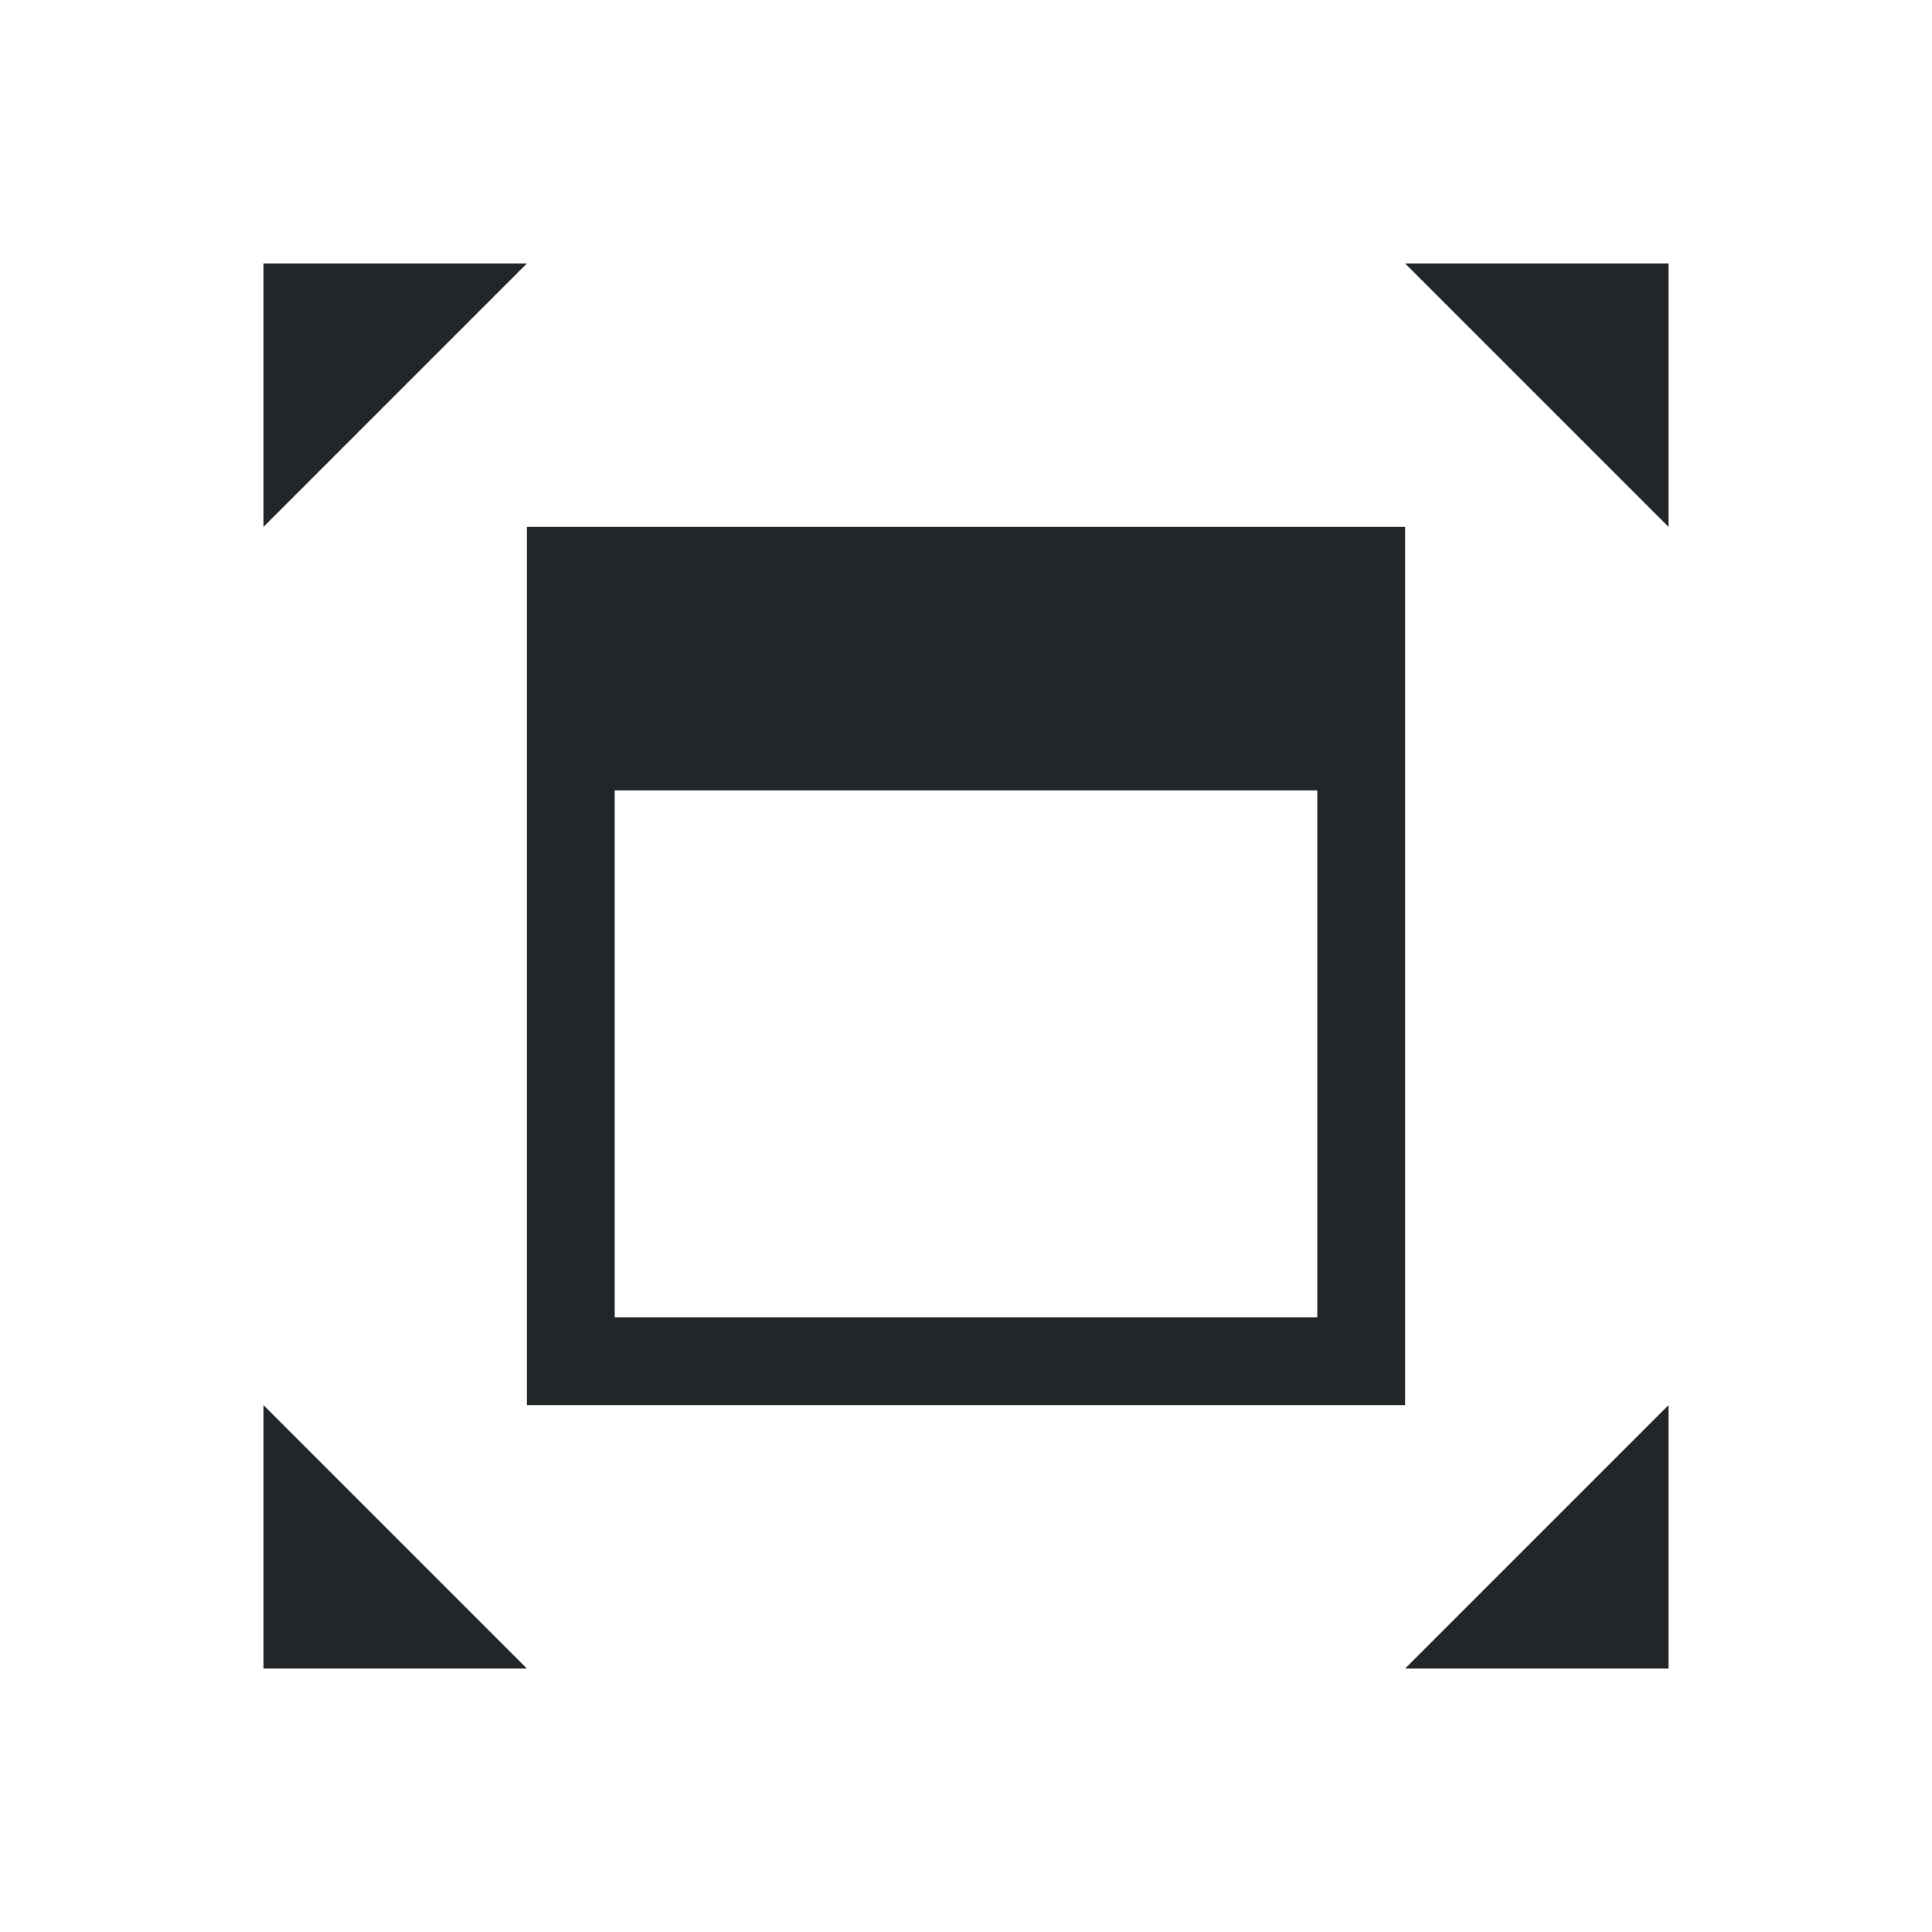
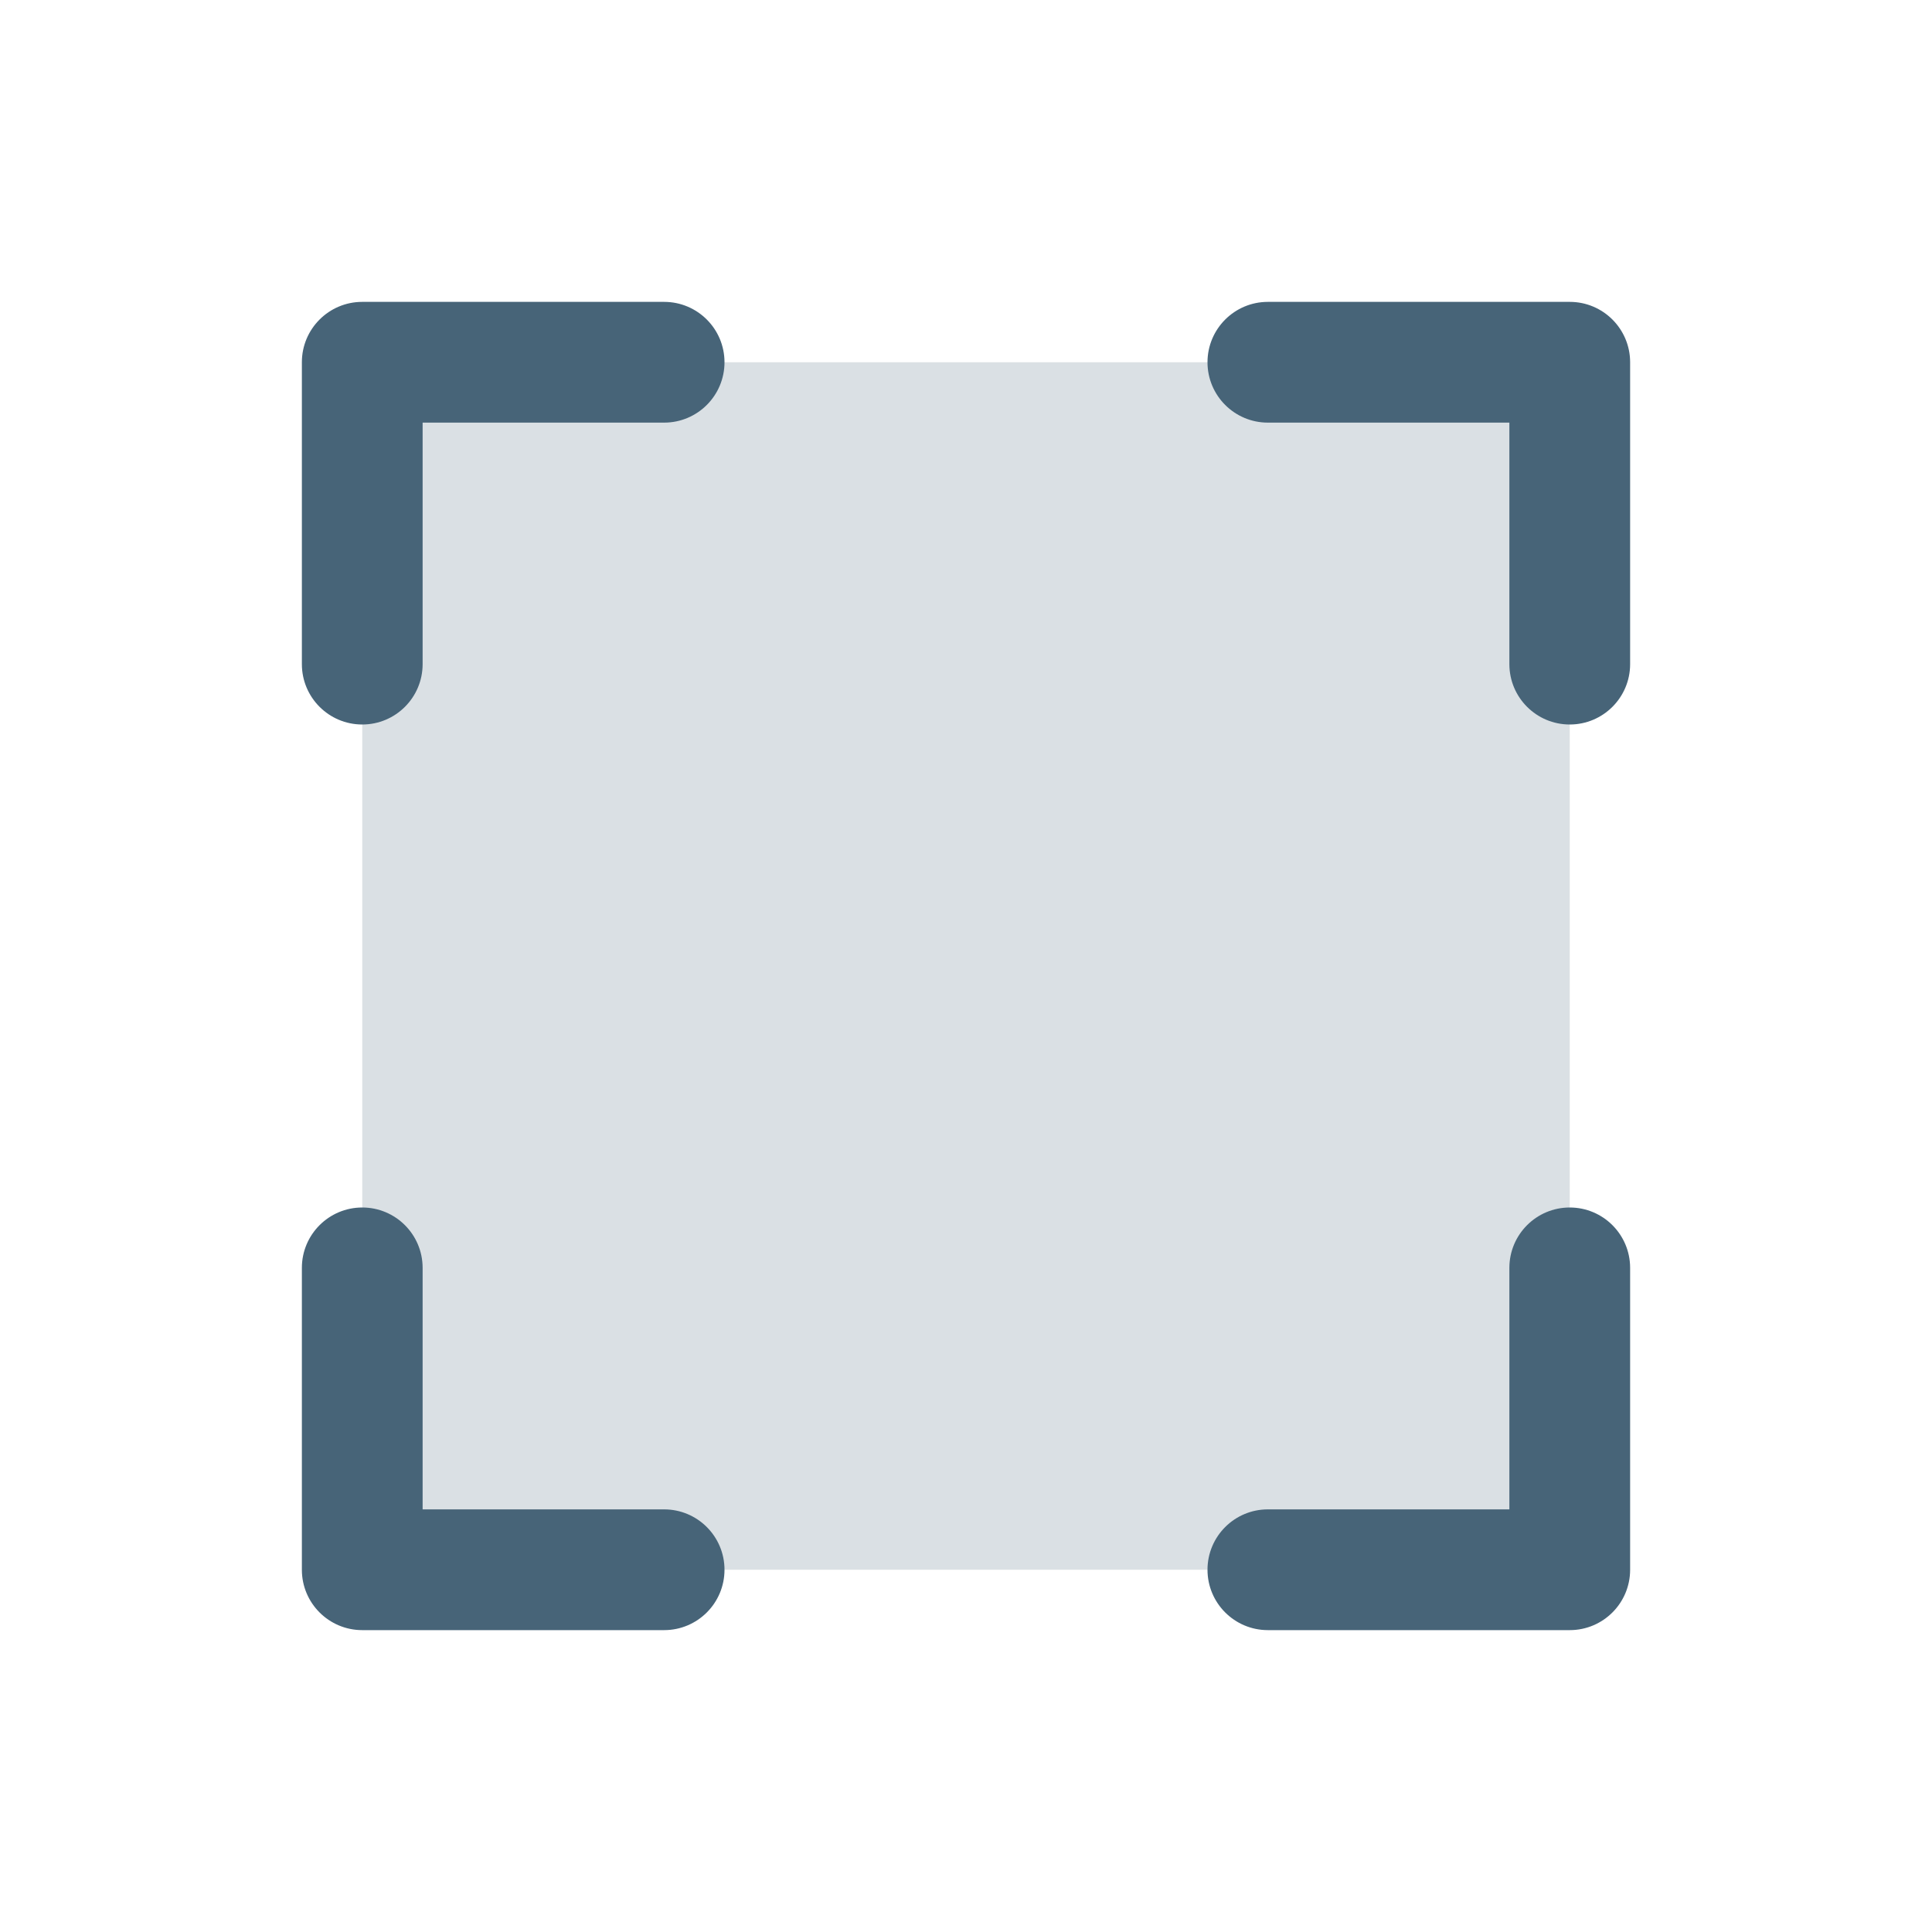
- <svg xmlns="http://www.w3.org/2000/svg" viewBox="0 0 22 22">
-   <defs id="defs3051">
-     <style type="text/css" id="current-color-scheme">
-       .ColorScheme-Text {
-         color:#232629;
-       }
-       </style>
-   </defs>
-   <path style="fill:currentColor;fill-opacity:1;stroke:none" d="M 3 3 L 3 6 L 6 3 L 3 3 z M 16 3 L 19 6 L 19 3 L 16 3 z M 6 6 L 6 9 L 6 15 L 6 16 L 16 16 L 16 15 L 16 6 L 7 6 L 6 6 z M 7 9 L 15 9 L 15 15 L 7 15 L 7 9 z M 3 16 L 3 19 L 6 19 L 3 16 z M 19 16 L 16 19 L 19 19 L 19 16 z " class="ColorScheme-Text" />
+ <svg xmlns="http://www.w3.org/2000/svg" viewBox="0 0 256 256" fill="#476478">
+   <path d="M208,48V208H48V48Z" opacity="0.2" />
+   <path d="M216,48V88a8,8,0,0,1-16,0V56H168a8,8,0,0,1,0-16h40A8,8,0,0,1,216,48ZM88,200H56V168a8,8,0,0,0-16,0v40a8,8,0,0,0,8,8H88a8,8,0,0,0,0-16Zm120-40a8,8,0,0,0-8,8v32H168a8,8,0,0,0,0,16h40a8,8,0,0,0,8-8V168A8,8,0,0,0,208,160ZM88,40H48a8,8,0,0,0-8,8V88a8,8,0,0,0,16,0V56H88a8,8,0,0,0,0-16Z" />
</svg>
